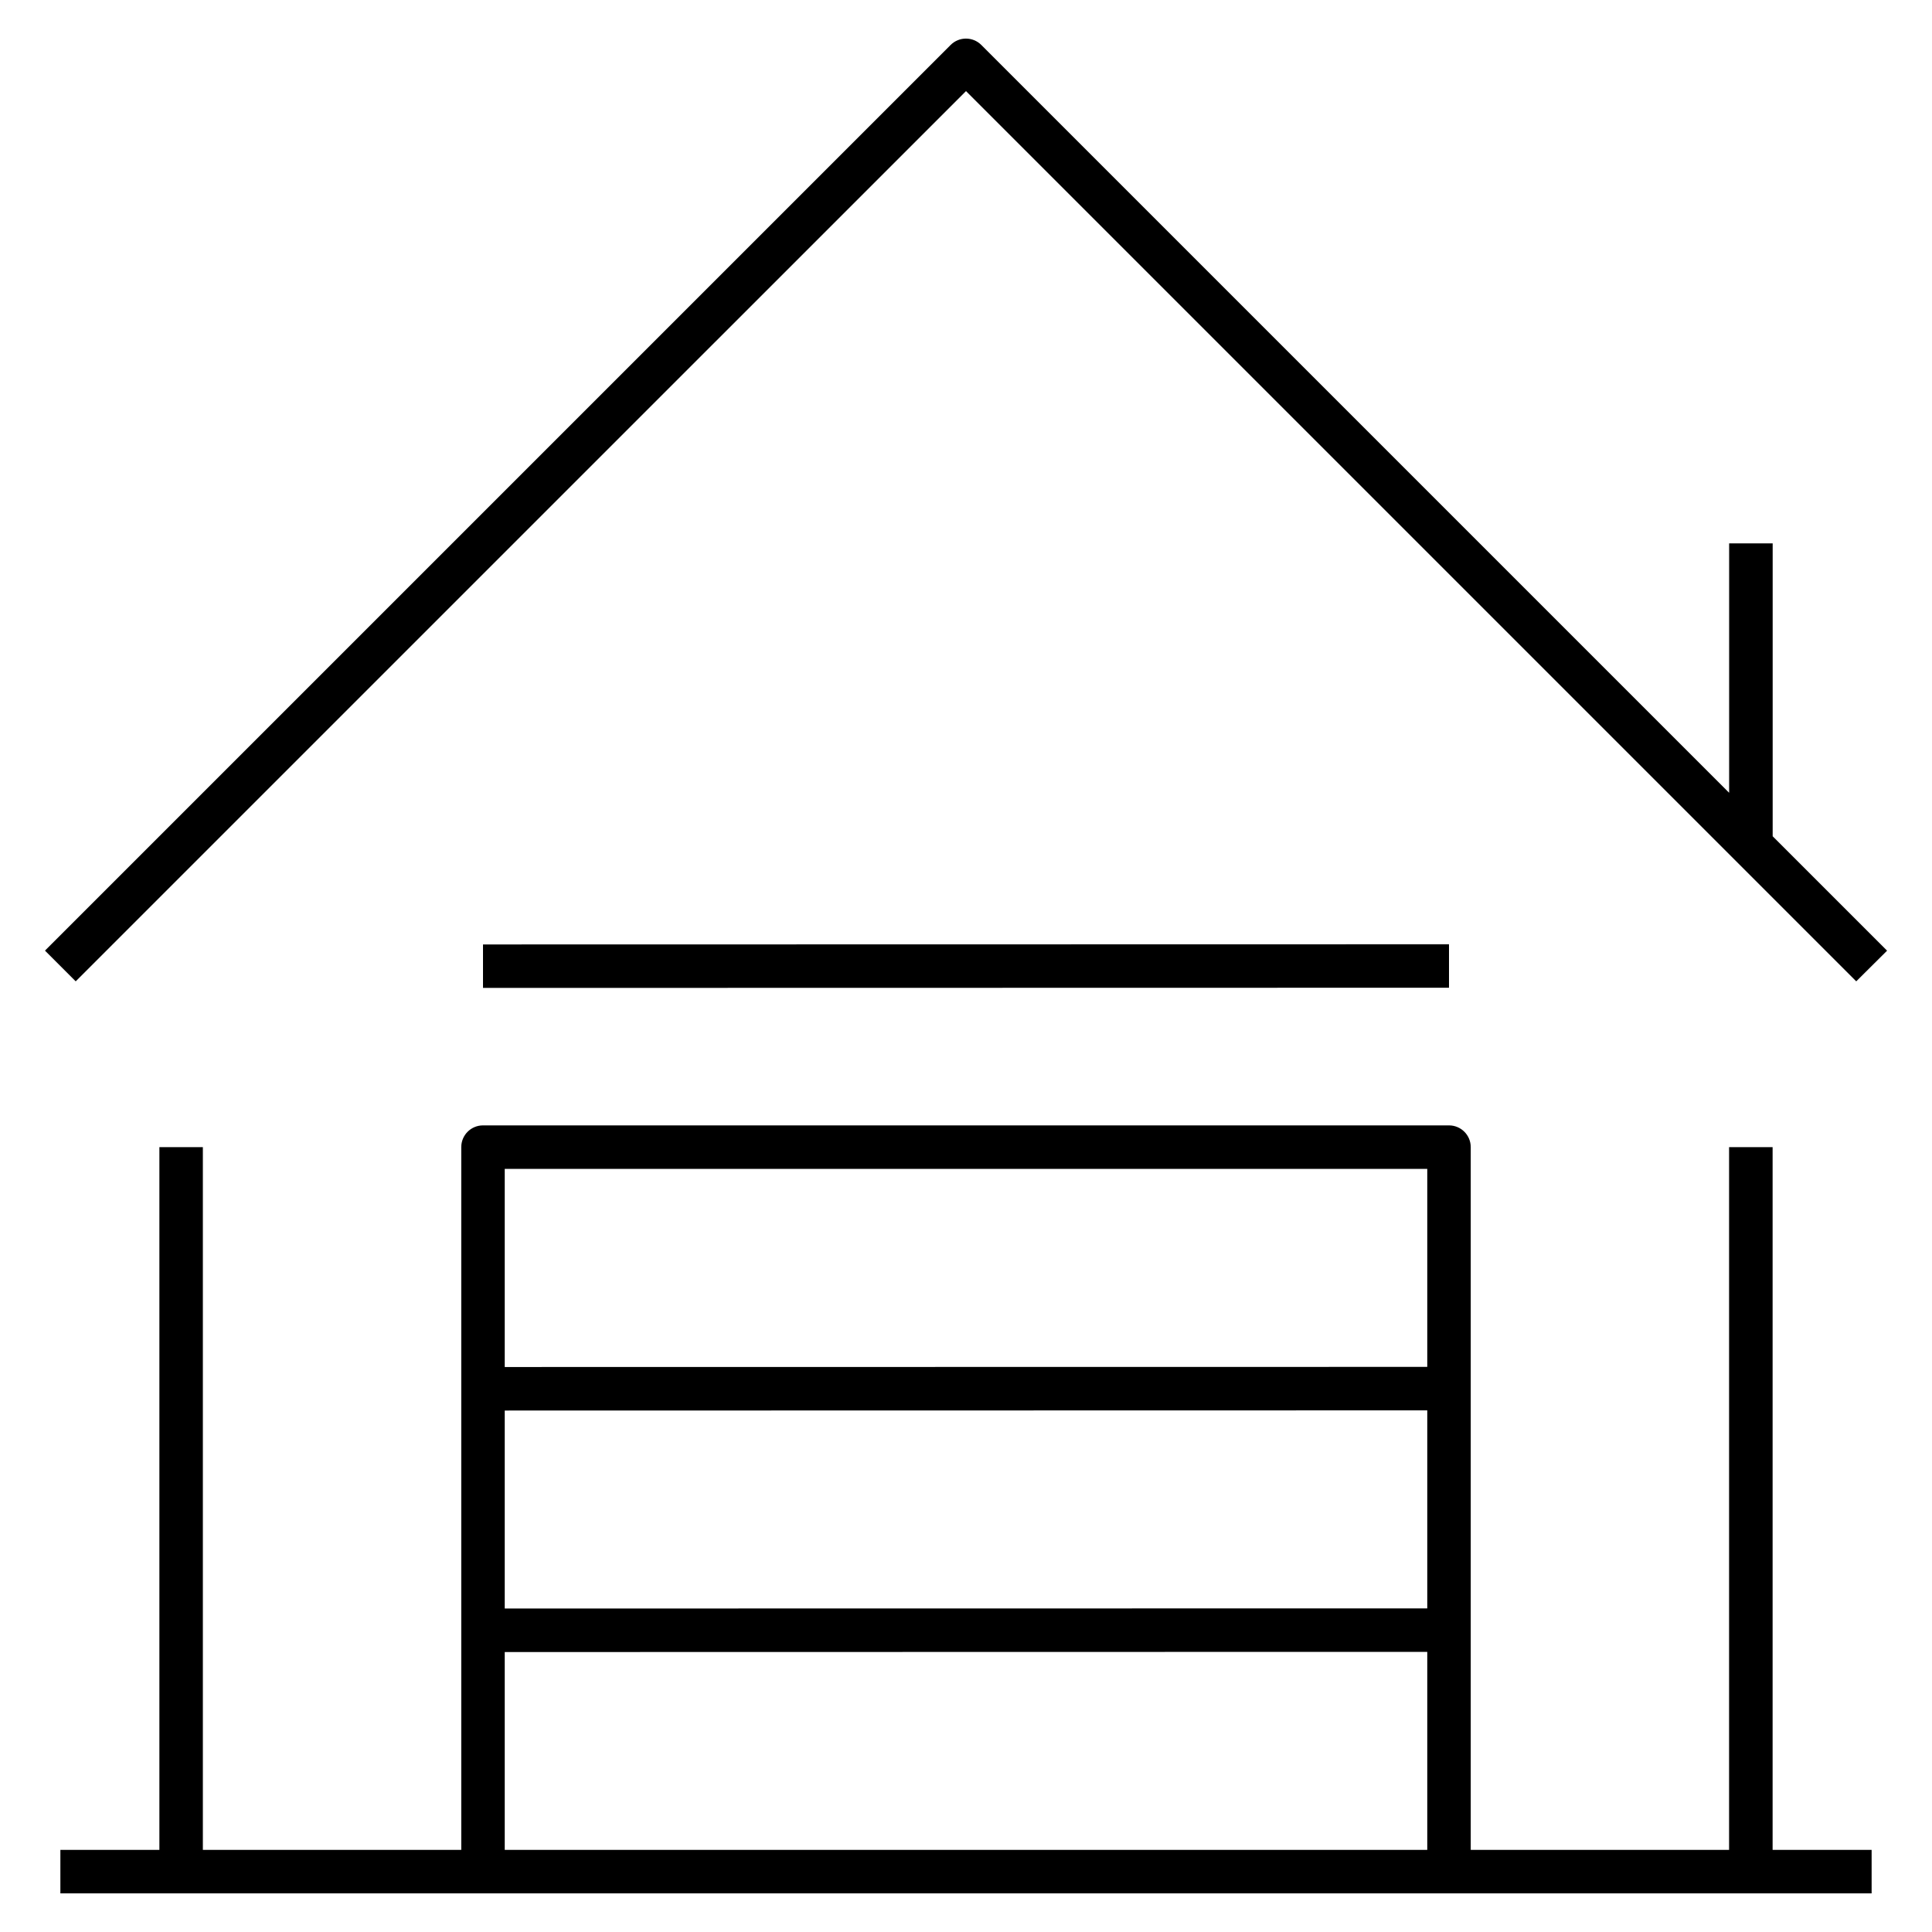
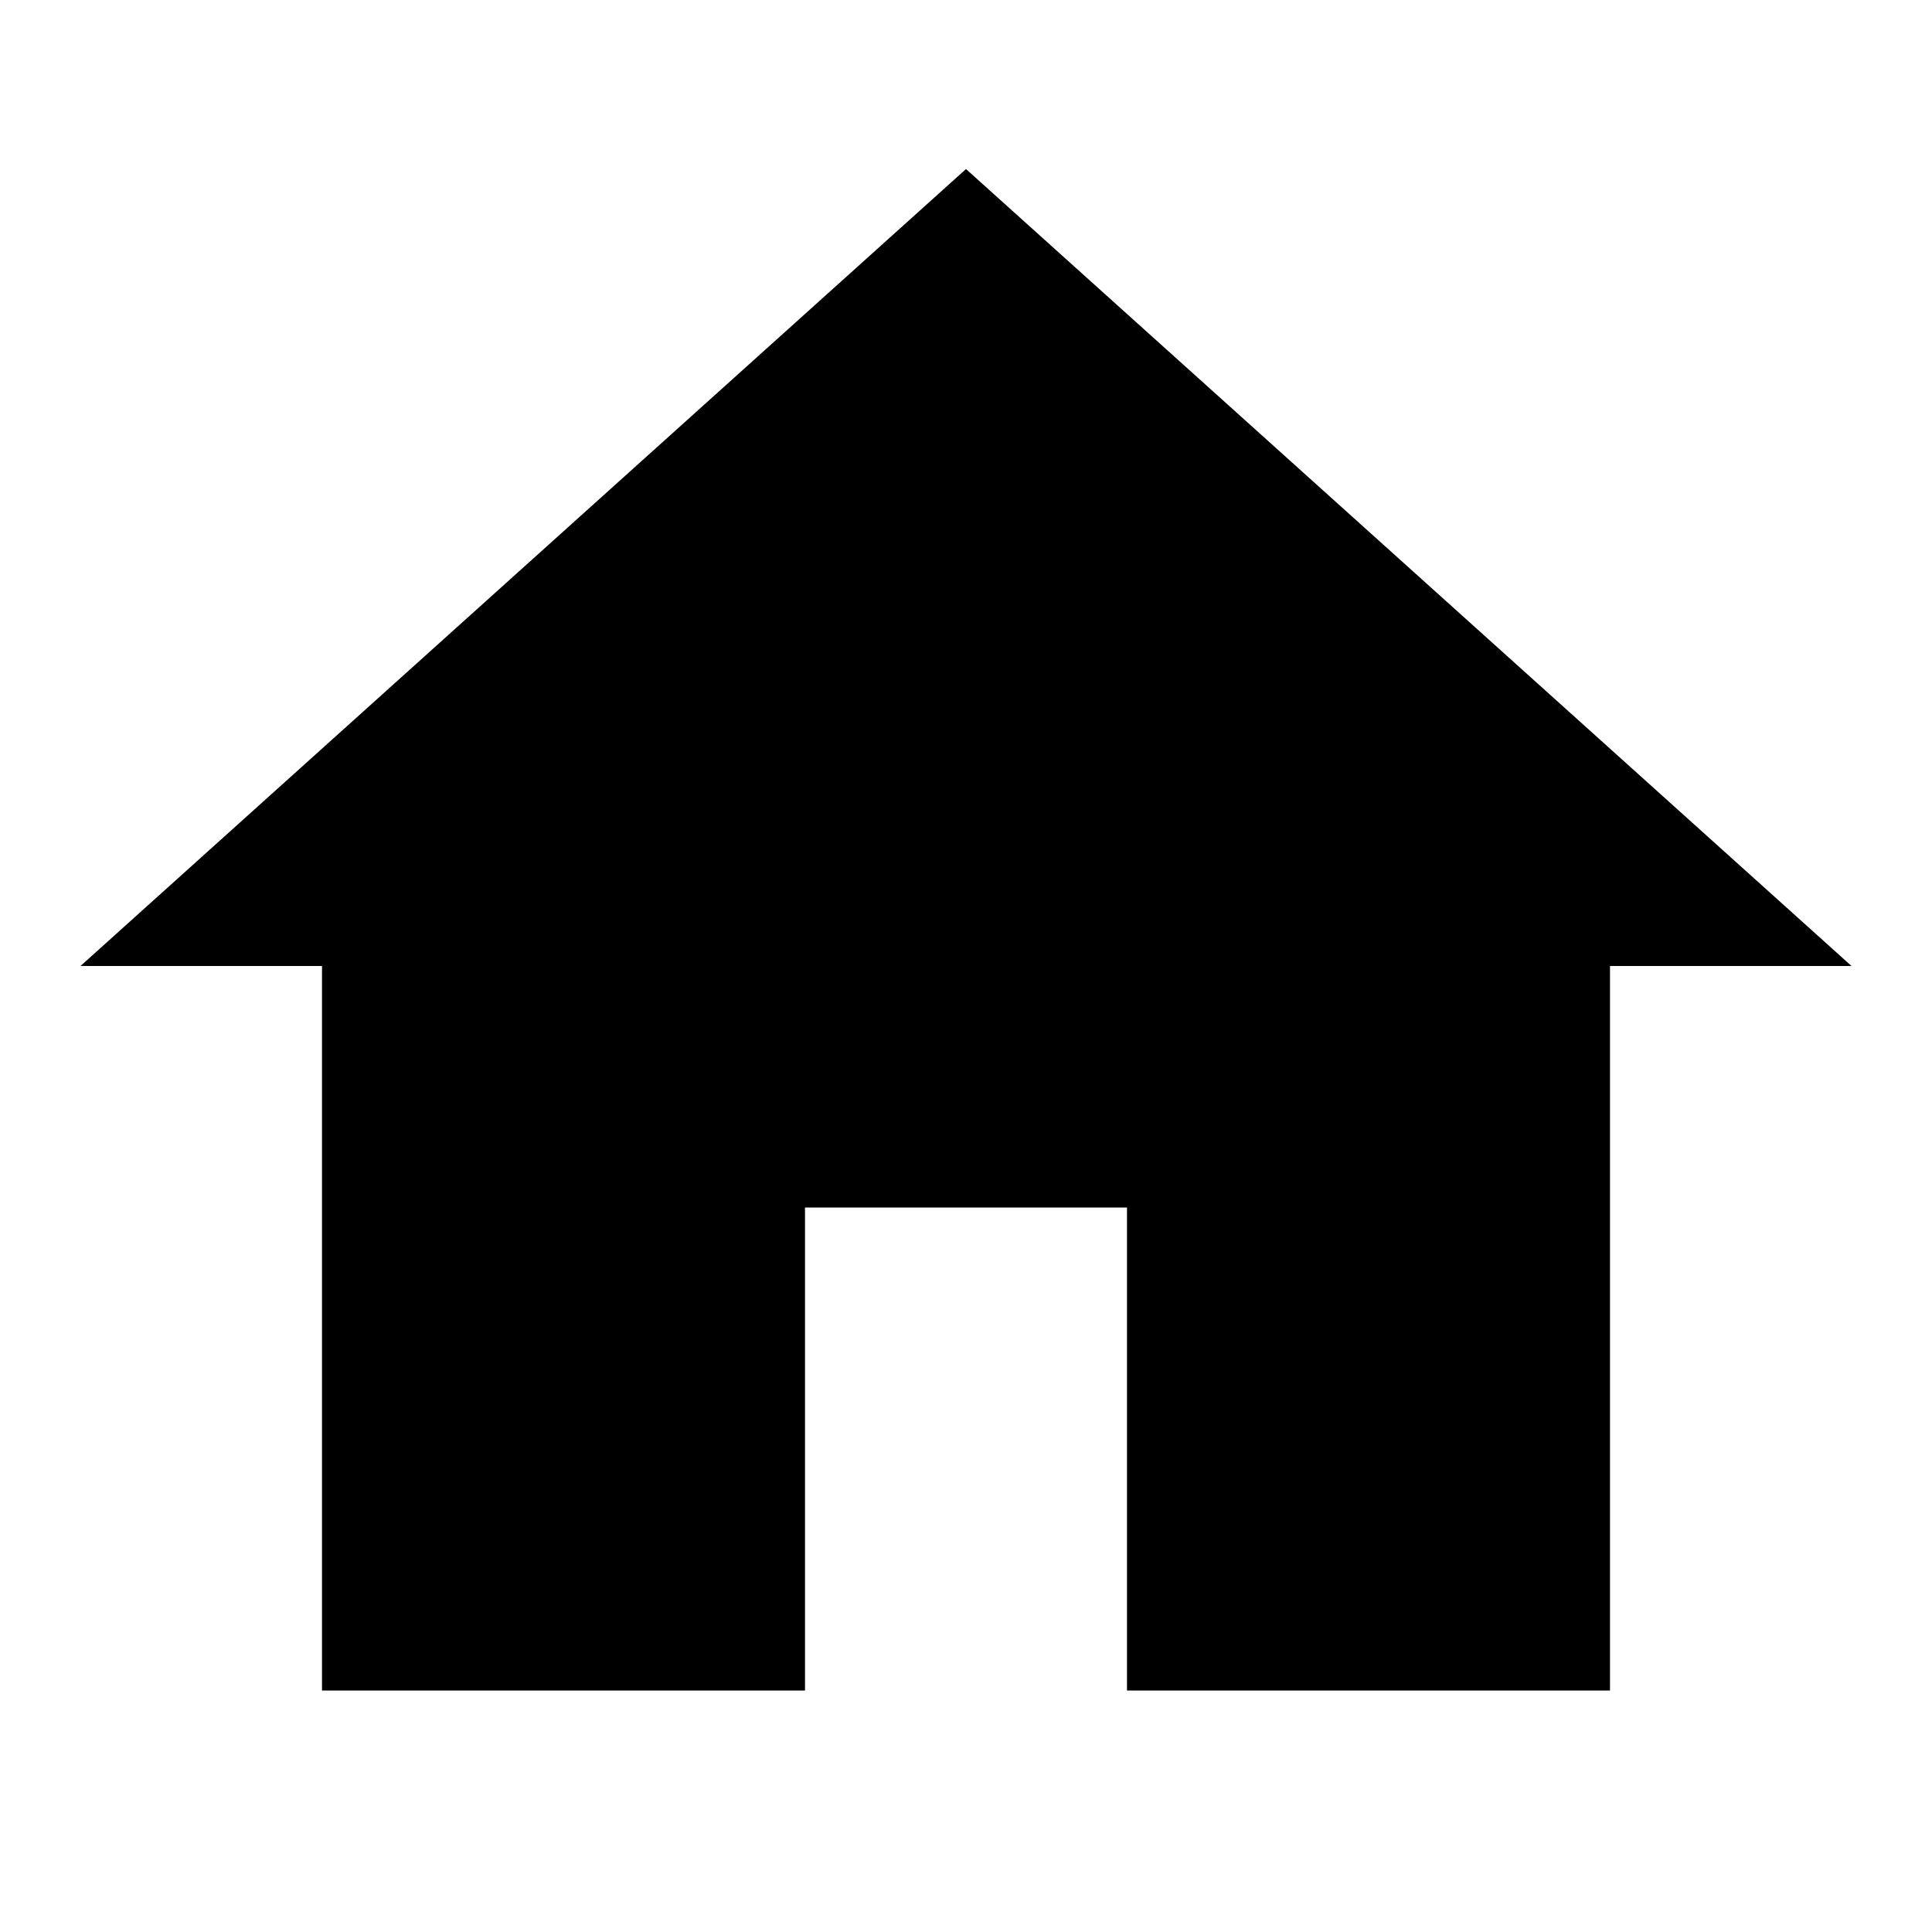
- <svg xmlns="http://www.w3.org/2000/svg" fill="#000000" version="1.1" id="Layer_1" viewBox="0 0 32 32" xml:space="preserve">
-   <path id="home--garage_1_" d="M31,31.36H1v-0.72h1.64V19h0.72v11.64h4.28V19c0-0.199,0.161-0.36,0.36-0.36h16  c0.199,0,0.36,0.161,0.36,0.36v11.64h4.279V19h0.721v11.64H31V31.36z M8.36,30.64h15.28v-3.28L8.36,27.363V30.64z M8.36,23.363  v3.279l15.28-0.002v-3.28L8.36,23.363z M8.36,19.36v3.282l15.28-0.002v-3.28H8.36z M8,16.363v-0.72l16-0.003v0.72L8,16.363z   M30.745,16.254L16,1.509L1.254,16.254l-0.509-0.509l15-15c0.141-0.141,0.368-0.141,0.509,0L28.64,13.131V9h0.721v4.851l1.895,1.895  L30.745,16.254z" />
-   <rect id="_Transparent_Rectangle" style="fill:none;" width="32" height="32" />
+ <svg xmlns="http://www.w3.org/2000/svg" viewBox="0 0 24 24" width="144px" height="144px">
+   <path d="M 12 2.1 L 1 12 L 4 12 L 4 21 L 10 21 L 10 15 L 14 15 L 14 21 L 20 21 L 20 12 L 23 12 L 12 2.1 z" />
</svg>
